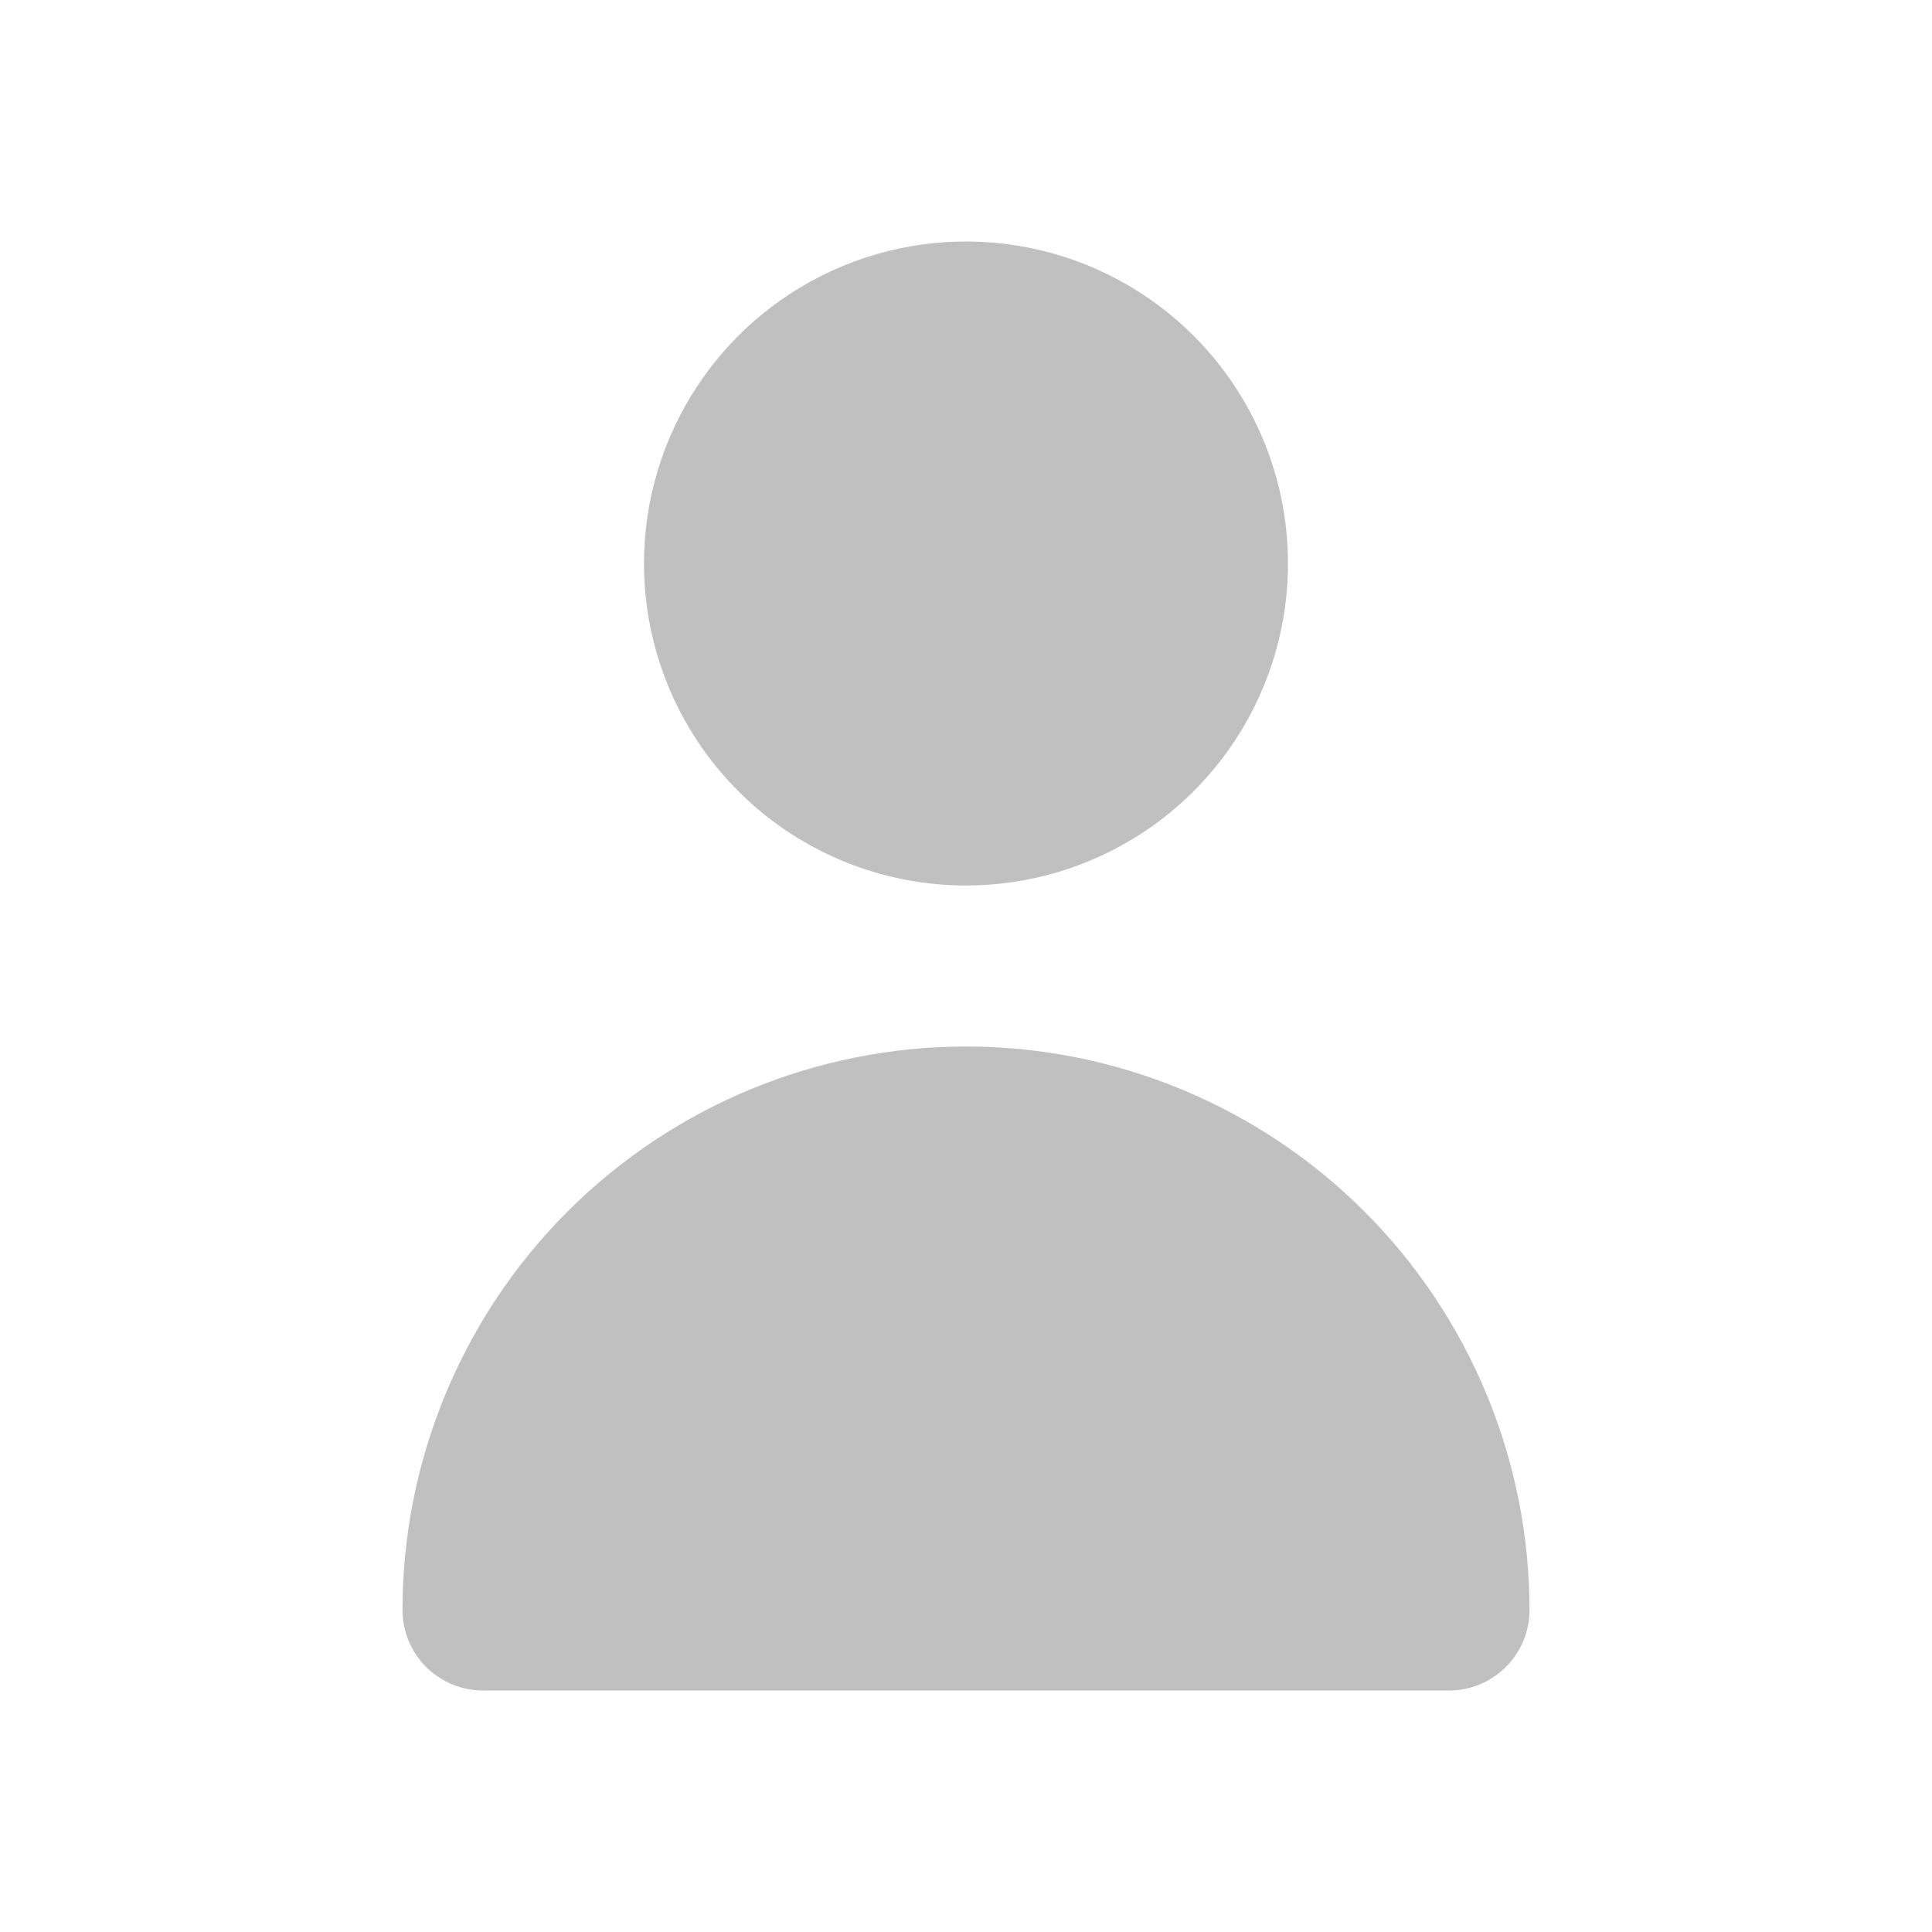
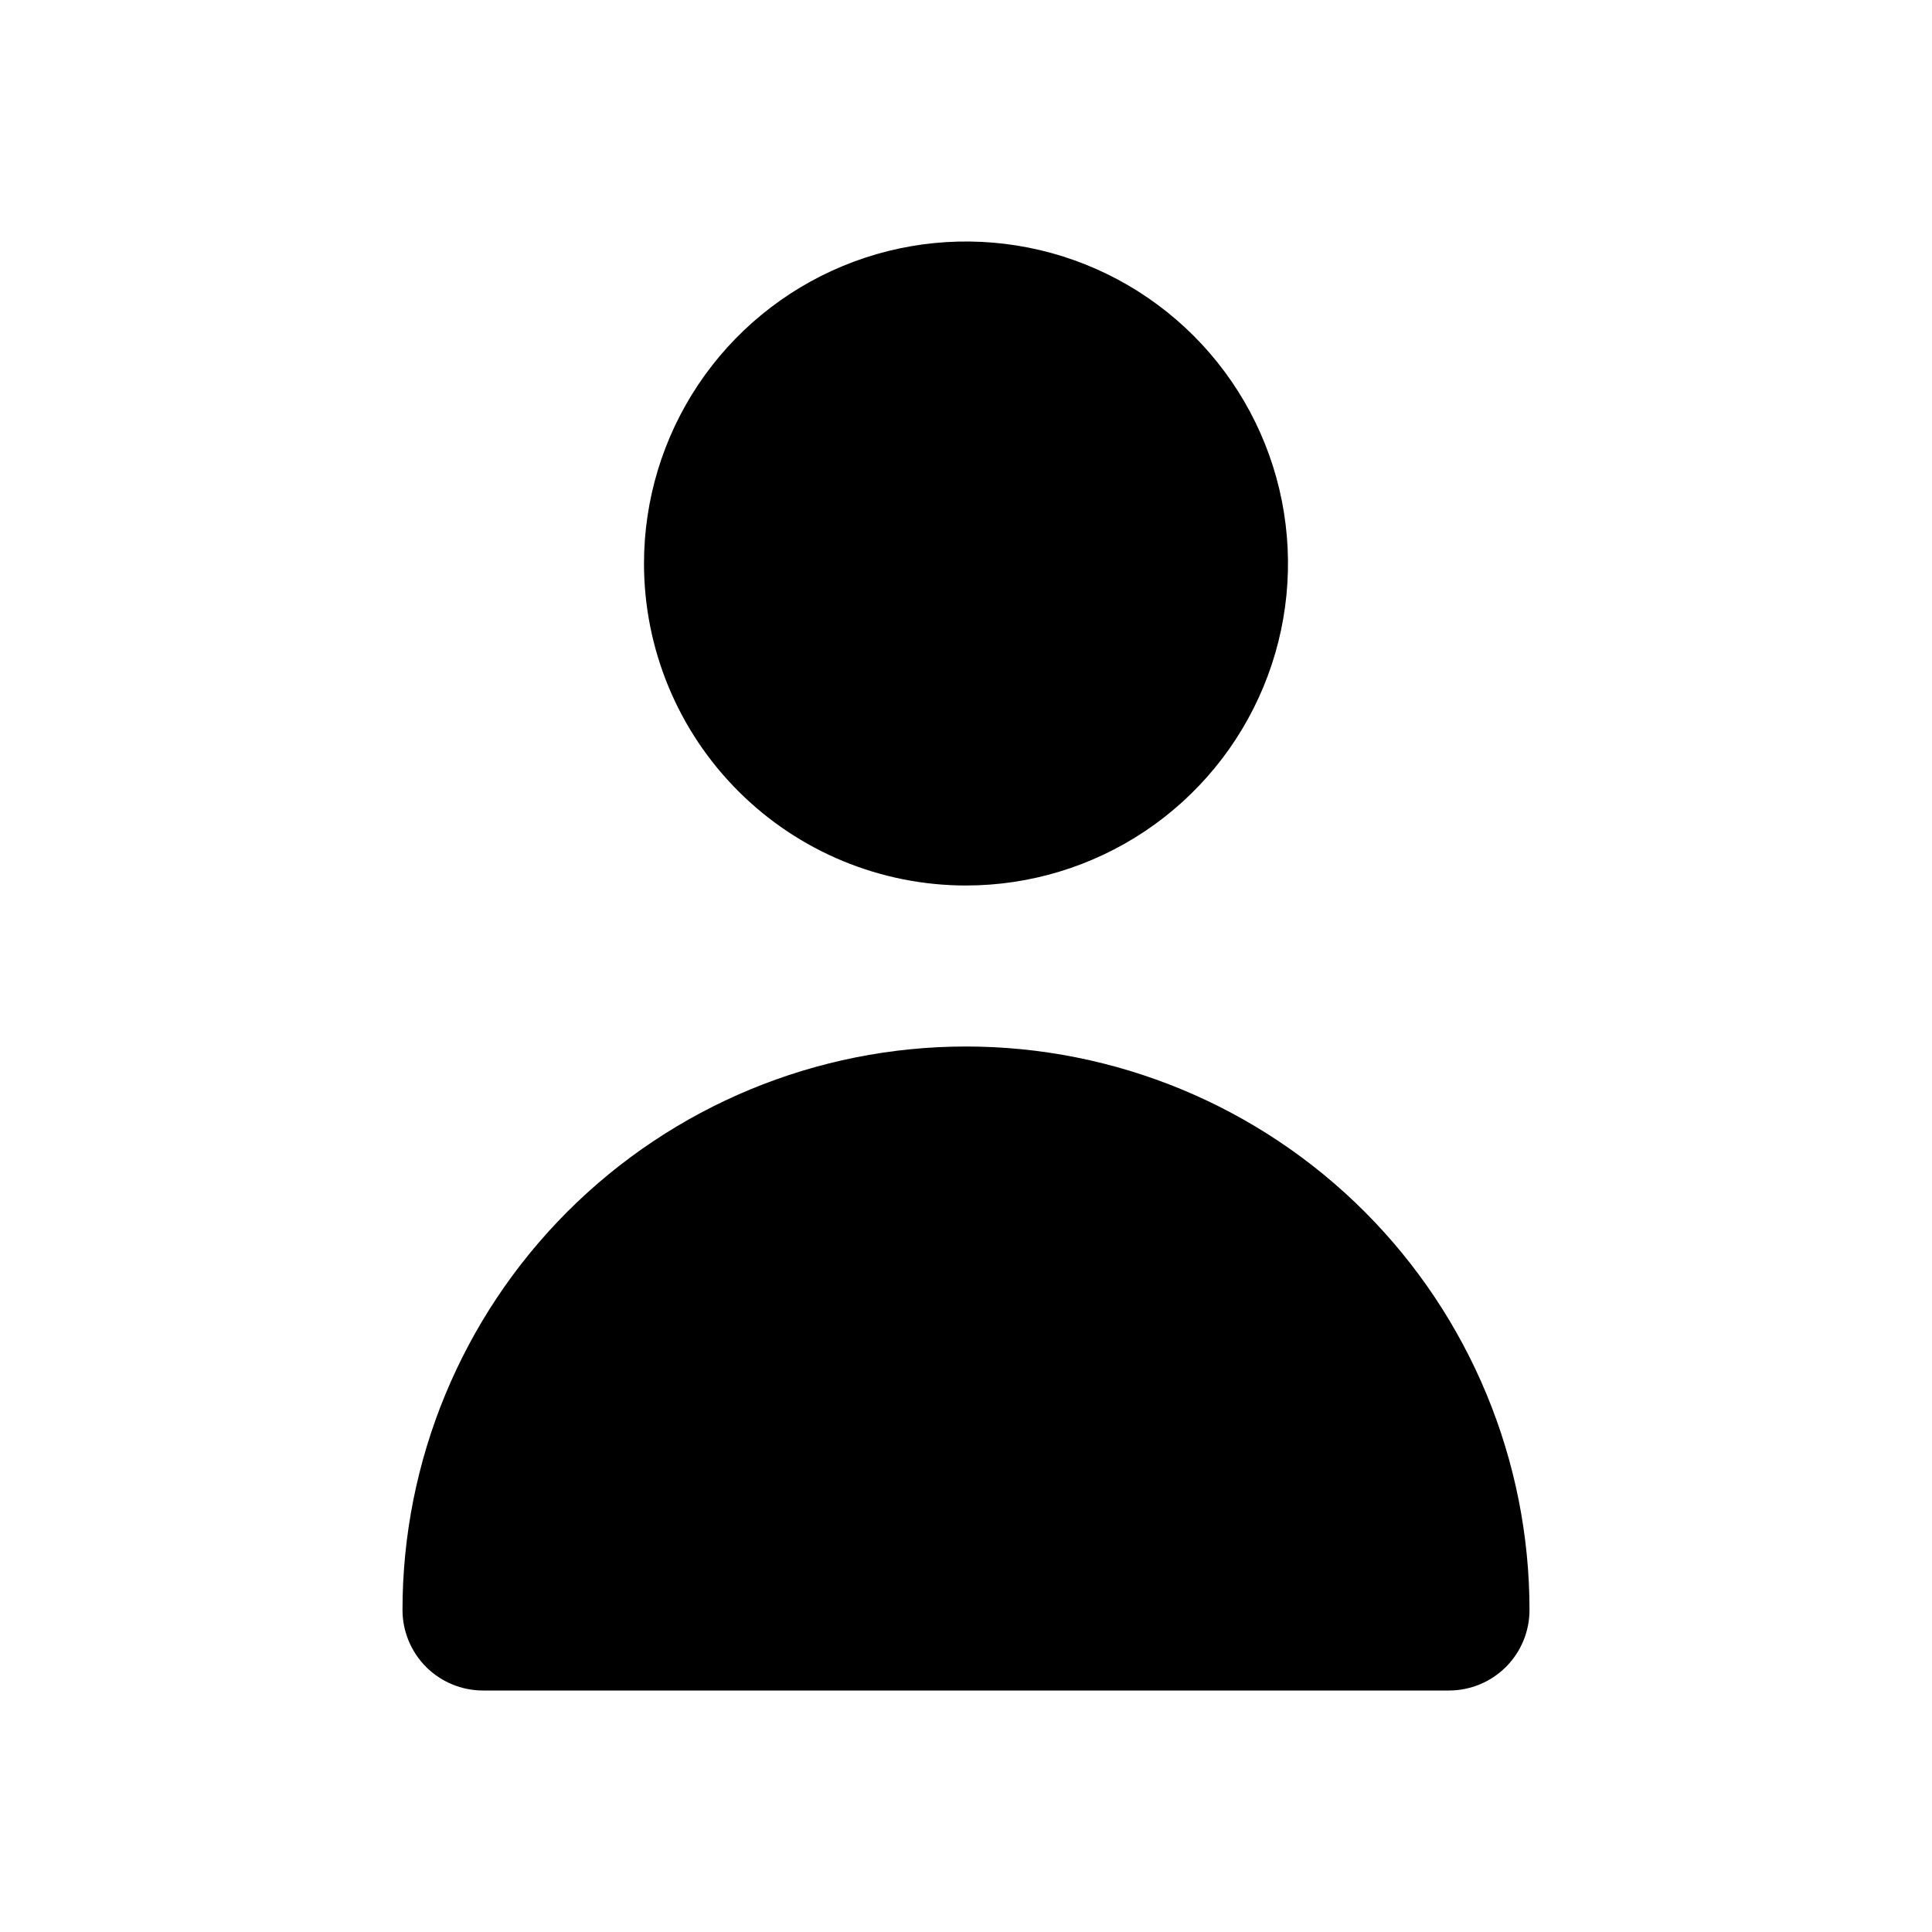
- <svg xmlns="http://www.w3.org/2000/svg" width="45" height="45" viewBox="0 0 45 45" fill="none">
-   <path d="M22.5 20.625C23.983 20.625 25.433 20.185 26.667 19.361C27.9 18.537 28.861 17.366 29.429 15.995C29.997 14.625 30.145 13.117 29.856 11.662C29.567 10.207 28.852 8.871 27.803 7.822C26.754 6.773 25.418 6.058 23.963 5.769C22.508 5.48 21 5.628 19.63 6.196C18.259 6.764 17.088 7.725 16.264 8.958C15.44 10.192 15 11.642 15 13.125C15 15.114 15.79 17.022 17.197 18.428C18.603 19.835 20.511 20.625 22.5 20.625Z" fill="#C0C0C0" />
-   <path d="M33.75 39.375C34.247 39.375 34.724 39.177 35.076 38.826C35.428 38.474 35.625 37.997 35.625 37.5C35.625 34.019 34.242 30.681 31.781 28.219C29.319 25.758 25.981 24.375 22.5 24.375C19.019 24.375 15.681 25.758 13.219 28.219C10.758 30.681 9.375 34.019 9.375 37.5C9.375 37.997 9.573 38.474 9.924 38.826C10.276 39.177 10.753 39.375 11.25 39.375H33.75Z" fill="#C0C0C0" />
+ <svg xmlns="http://www.w3.org/2000/svg" width="45" height="45" viewBox="0 0 45 45">
+   <path d="M22.5 20.625C23.983 20.625 25.433 20.185 26.667 19.361C27.9 18.537 28.861 17.366 29.429 15.995C29.997 14.625 30.145 13.117 29.856 11.662C29.567 10.207 28.852 8.871 27.803 7.822C26.754 6.773 25.418 6.058 23.963 5.769C22.508 5.48 21 5.628 19.63 6.196C18.259 6.764 17.088 7.725 16.264 8.958C15.44 10.192 15 11.642 15 13.125C15 15.114 15.79 17.022 17.197 18.428C18.603 19.835 20.511 20.625 22.5 20.625Z" fill="current" />
+   <path d="M33.75 39.375C34.247 39.375 34.724 39.177 35.076 38.826C35.428 38.474 35.625 37.997 35.625 37.5C35.625 34.019 34.242 30.681 31.781 28.219C29.319 25.758 25.981 24.375 22.5 24.375C19.019 24.375 15.681 25.758 13.219 28.219C10.758 30.681 9.375 34.019 9.375 37.5C9.375 37.997 9.573 38.474 9.924 38.826C10.276 39.177 10.753 39.375 11.25 39.375H33.75Z" fill="current" />
</svg>
